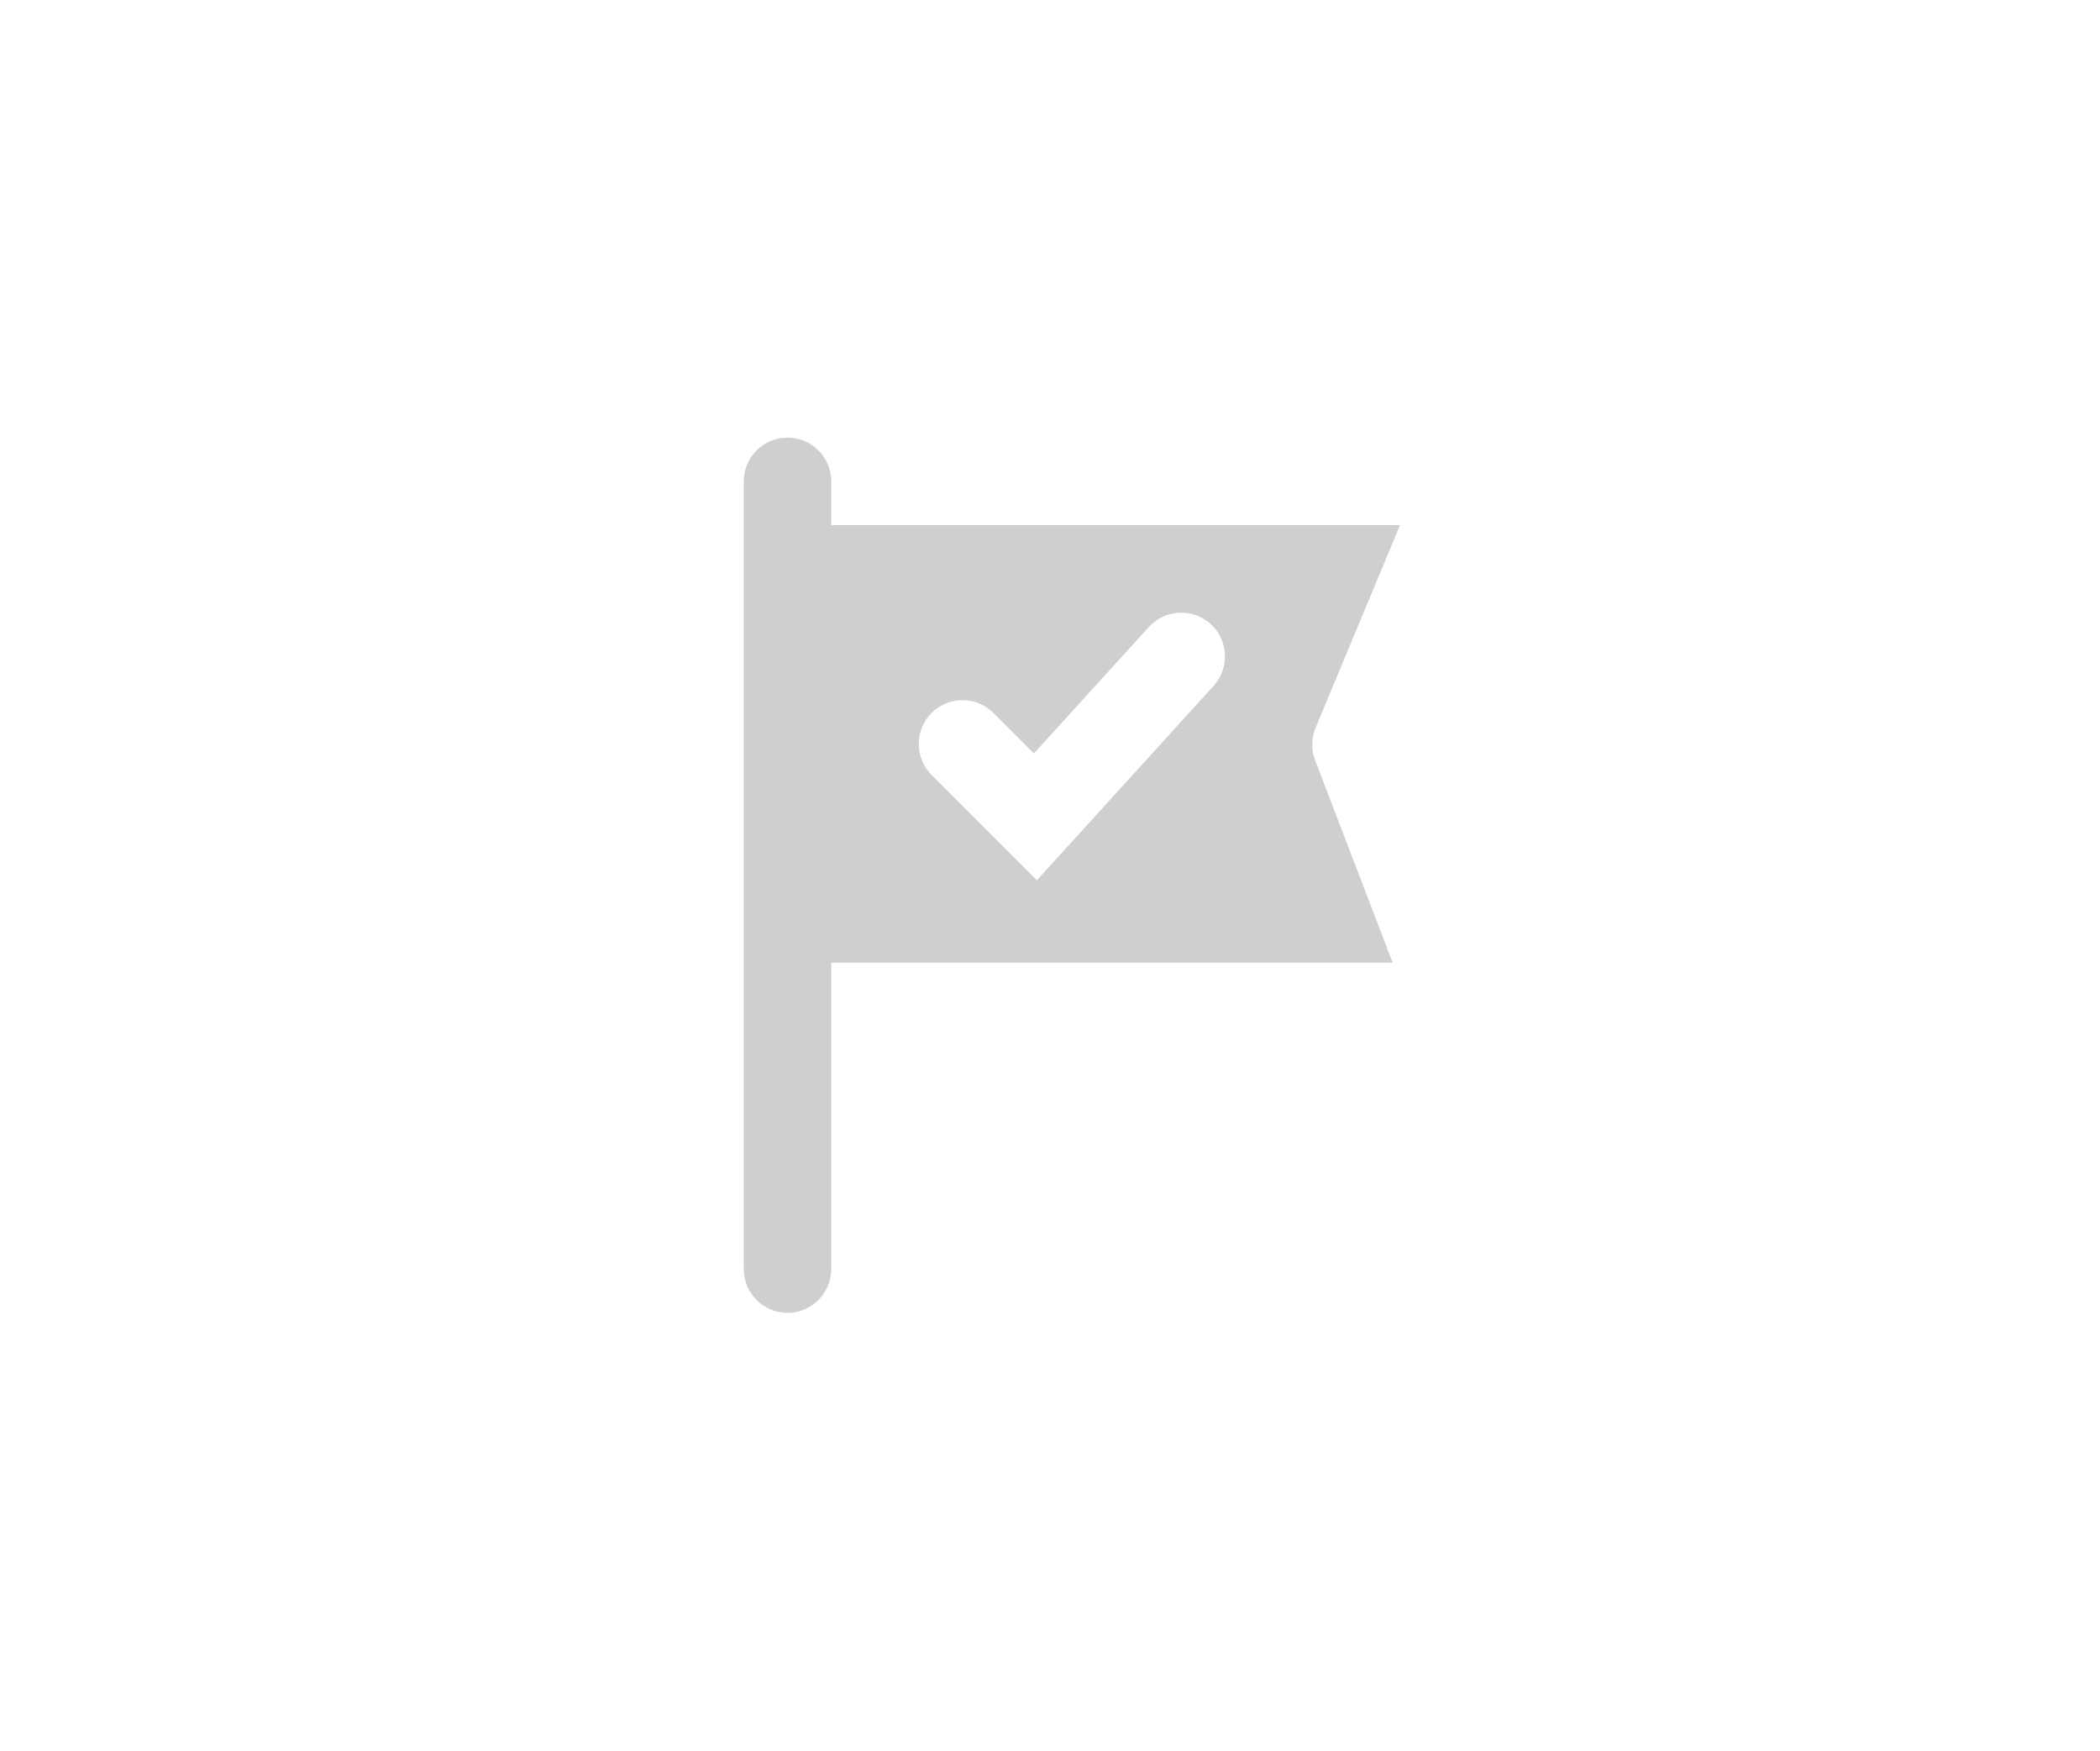
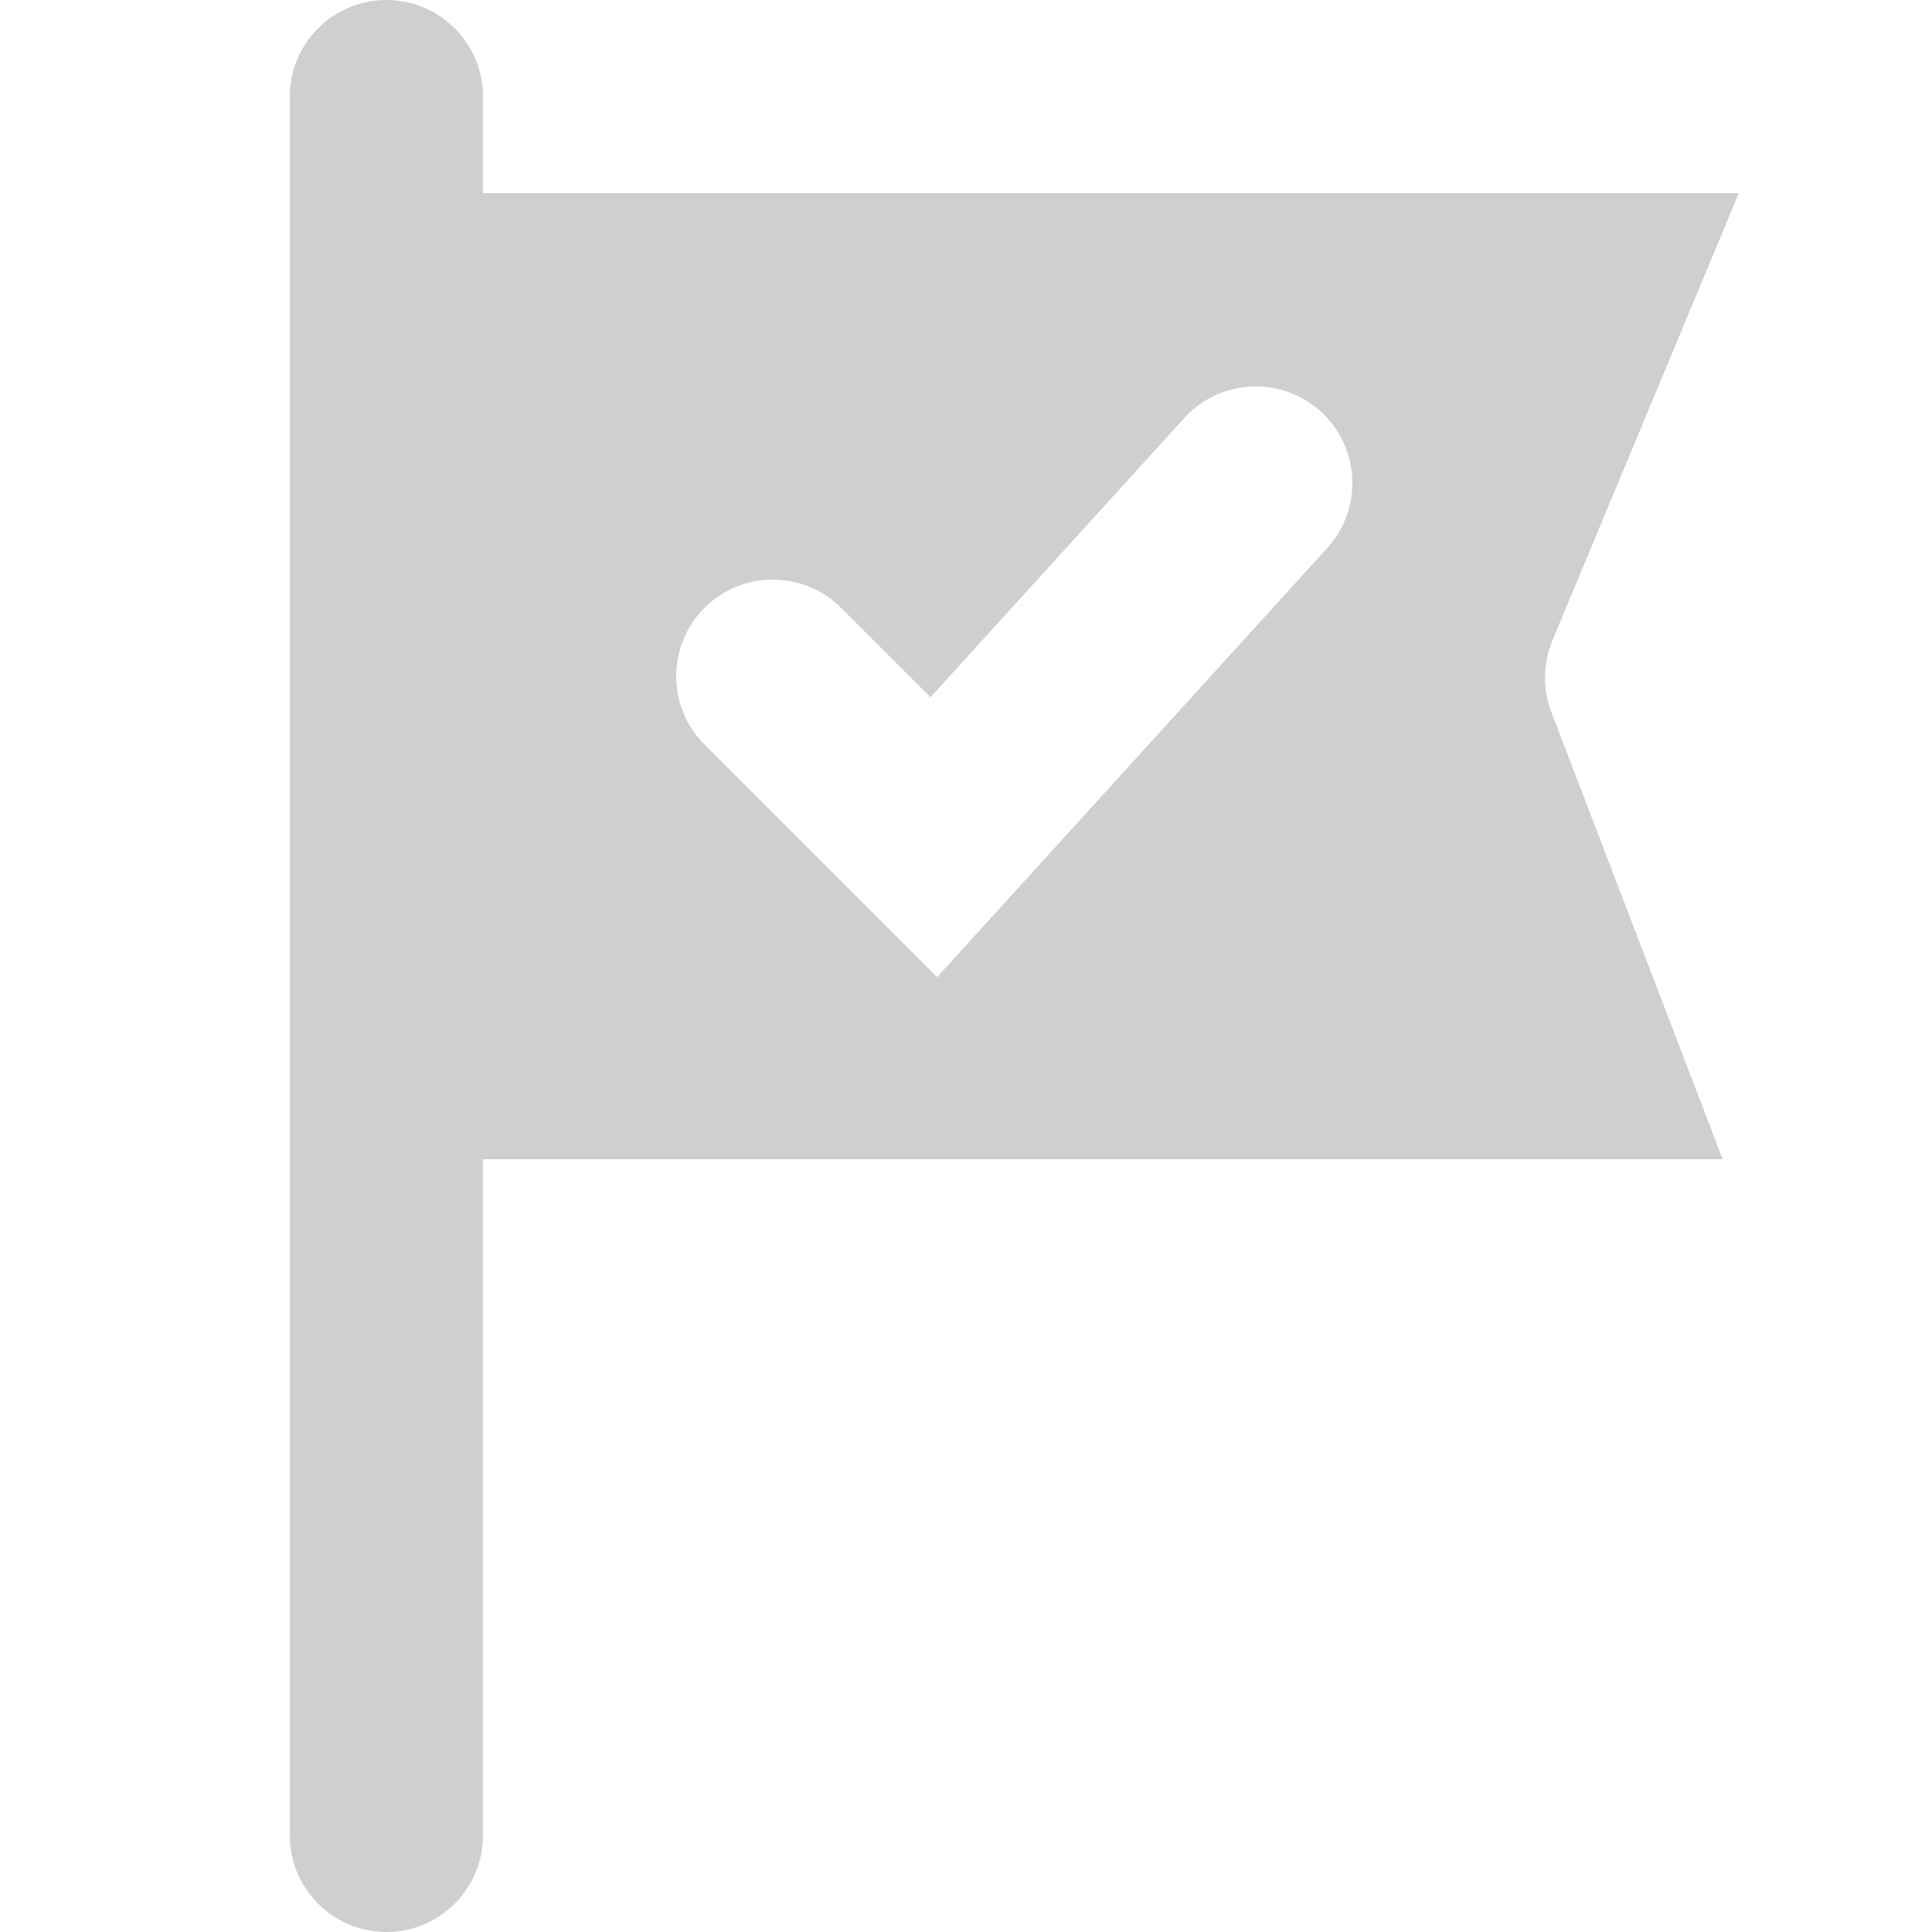
- <svg xmlns="http://www.w3.org/2000/svg" width="48" height="40" viewBox="0 0 48 40" fill="none">
-   <path fill-rule="evenodd" clip-rule="evenodd" d="M18 10C17.448 10 17 10.448 17 11V29C17 29.552 17.448 30 18 30C18.552 30 19 29.552 19 29V22H31.833L30.06 17.373C29.968 17.134 29.972 16.868 30.07 16.631L32 12H19V11C19 10.448 18.552 10 18 10ZM27.673 14.26C28.081 14.632 28.111 15.264 27.74 15.673L23.701 20.115L21.293 17.707C20.902 17.317 20.902 16.683 21.293 16.293C21.683 15.902 22.317 15.902 22.707 16.293L23.632 17.218L26.26 14.327C26.632 13.919 27.264 13.889 27.673 14.26Z" fill="#CFCFCF" />
+ <svg xmlns="http://www.w3.org/2000/svg" width="20" height="20" viewBox="0 0 20 20" fill="none">
+   <path fill-rule="evenodd" clip-rule="evenodd" d="M4 0C3.448 0 3 0.448 3 1V19C3 19.552 3.448 20 4 20C4.552 20 5 19.552 5 19V12H17.833L16.06 7.373C15.968 7.134 15.972 6.868 16.07 6.631L18 2H5V1C5 0.448 4.552 0 4 0ZM13.673 4.26C14.081 4.632 14.111 5.264 13.74 5.673L9.701 10.115L7.293 7.707C6.902 7.317 6.902 6.683 7.293 6.293C7.683 5.902 8.317 5.902 8.707 6.293L9.632 7.218L12.26 4.327C12.632 3.919 13.264 3.889 13.673 4.26Z" fill="#CFCFCF" />
</svg>
